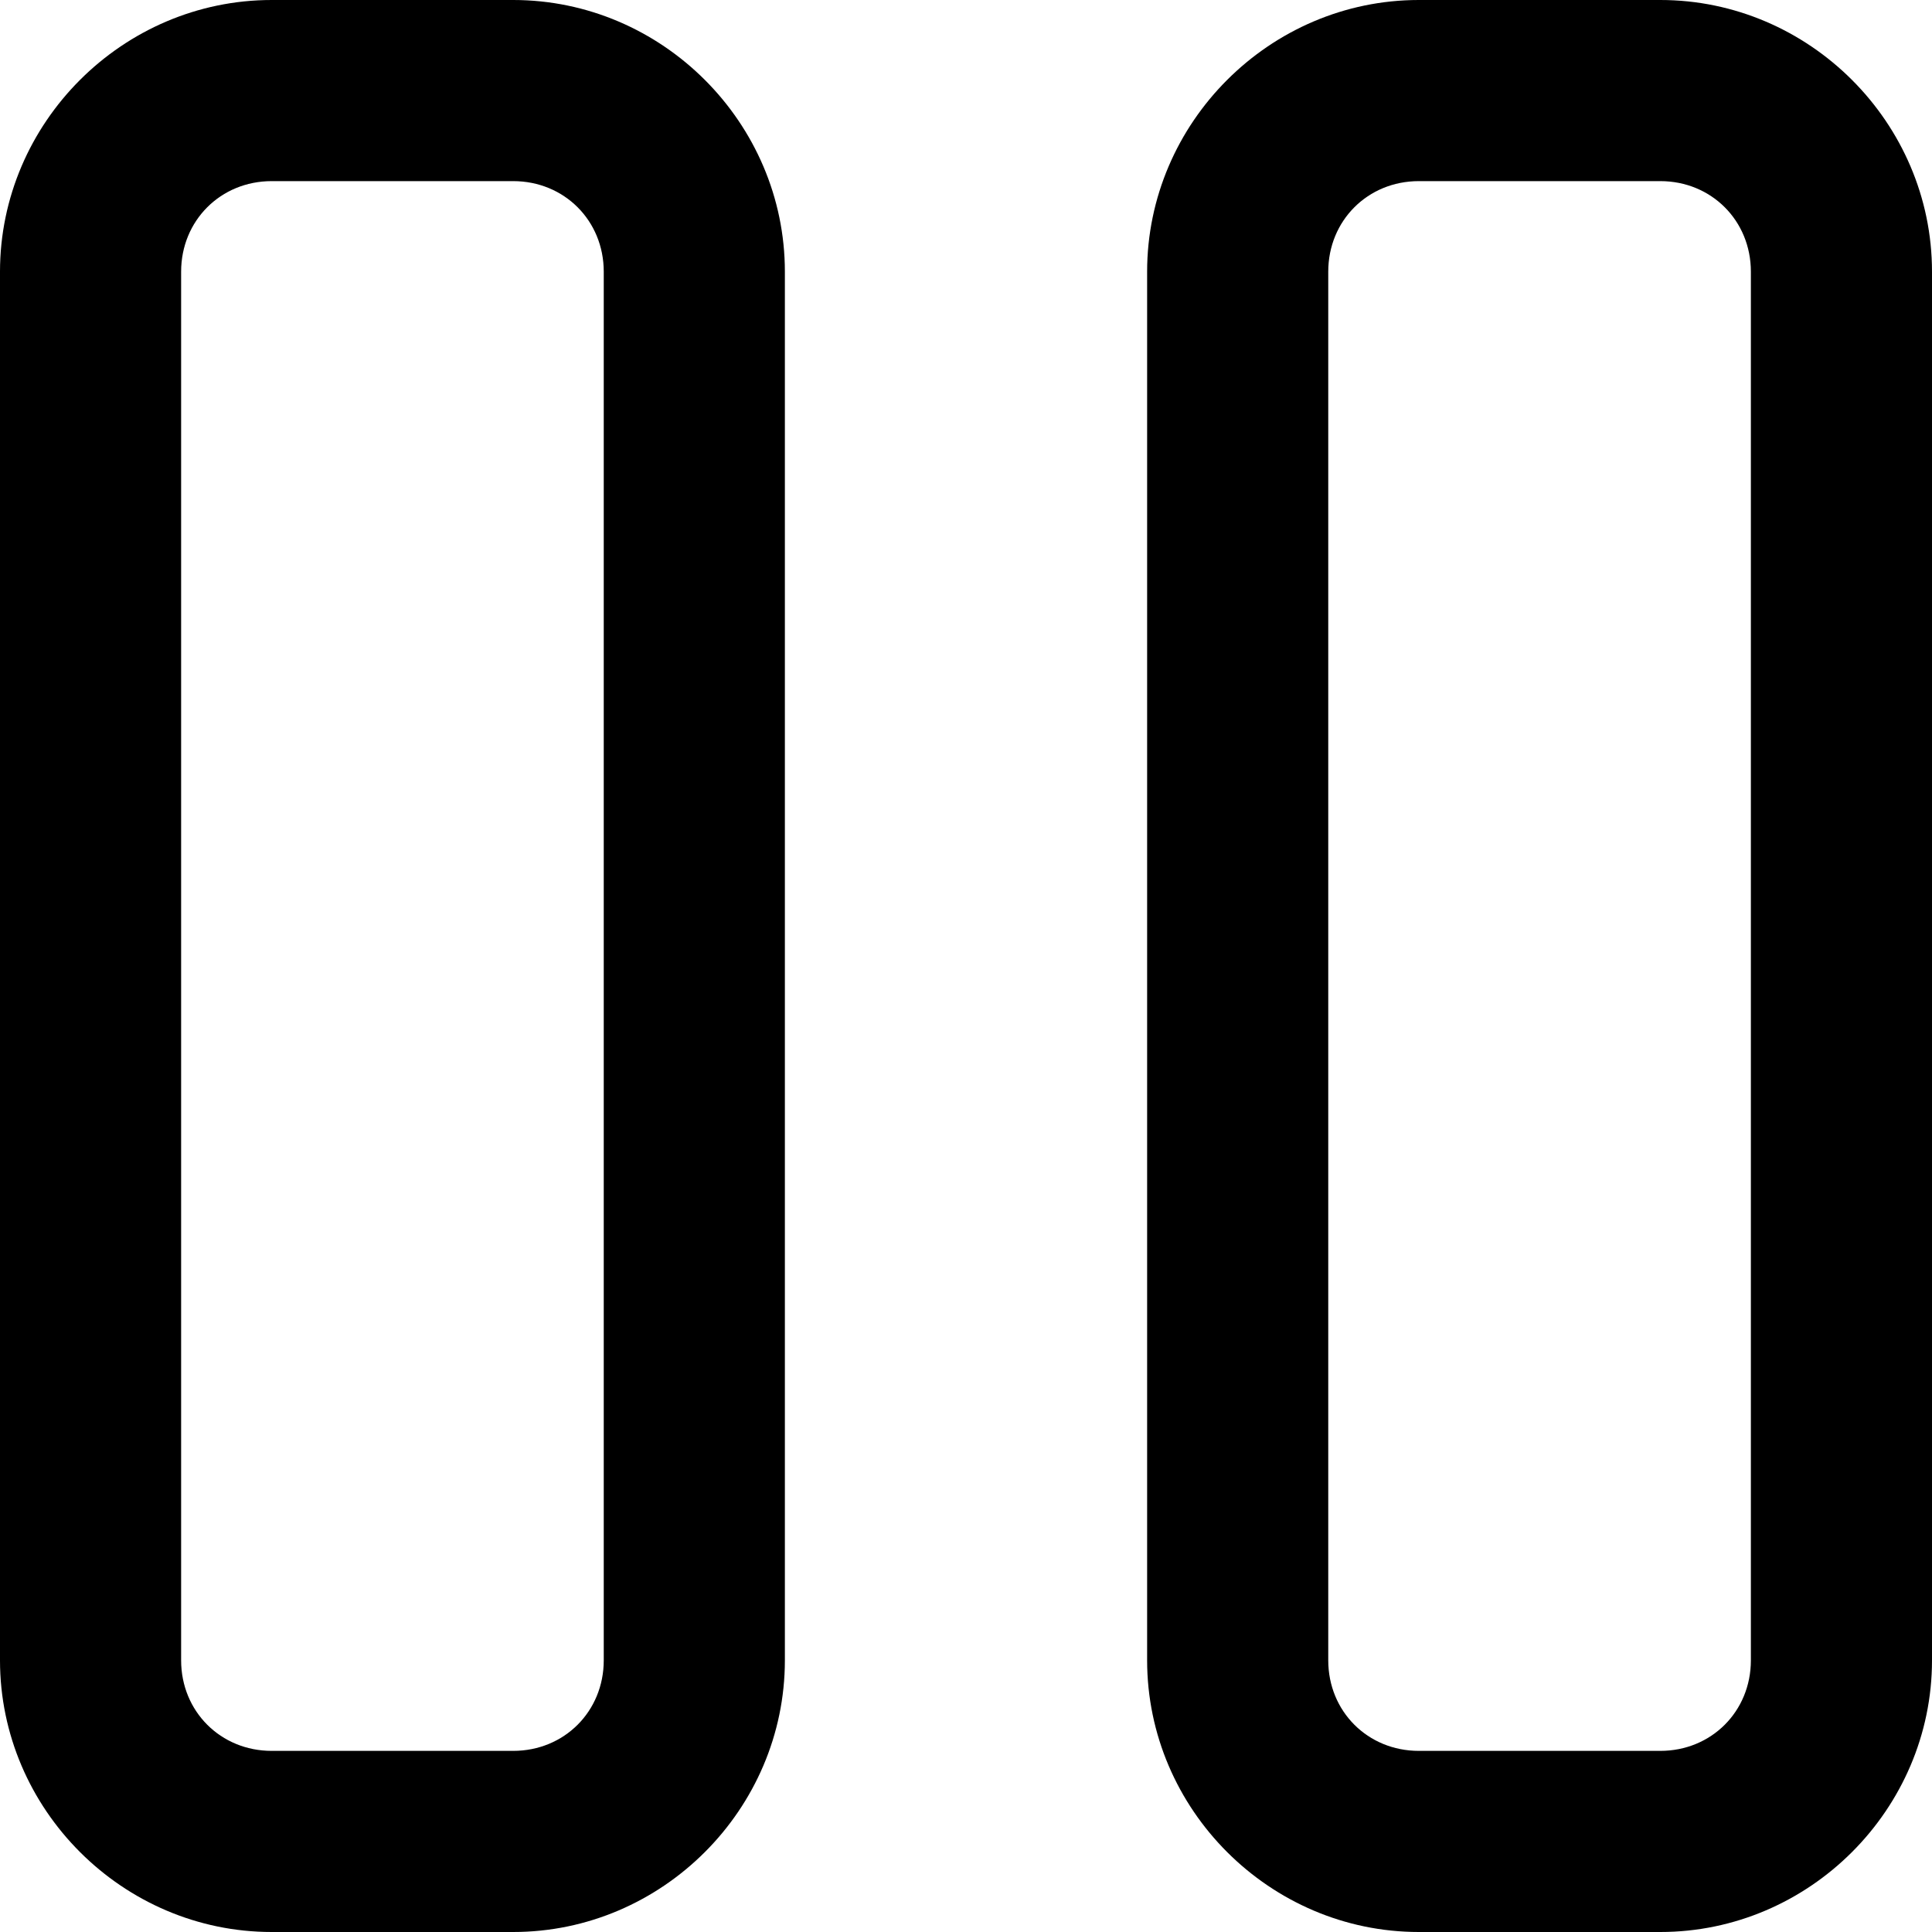
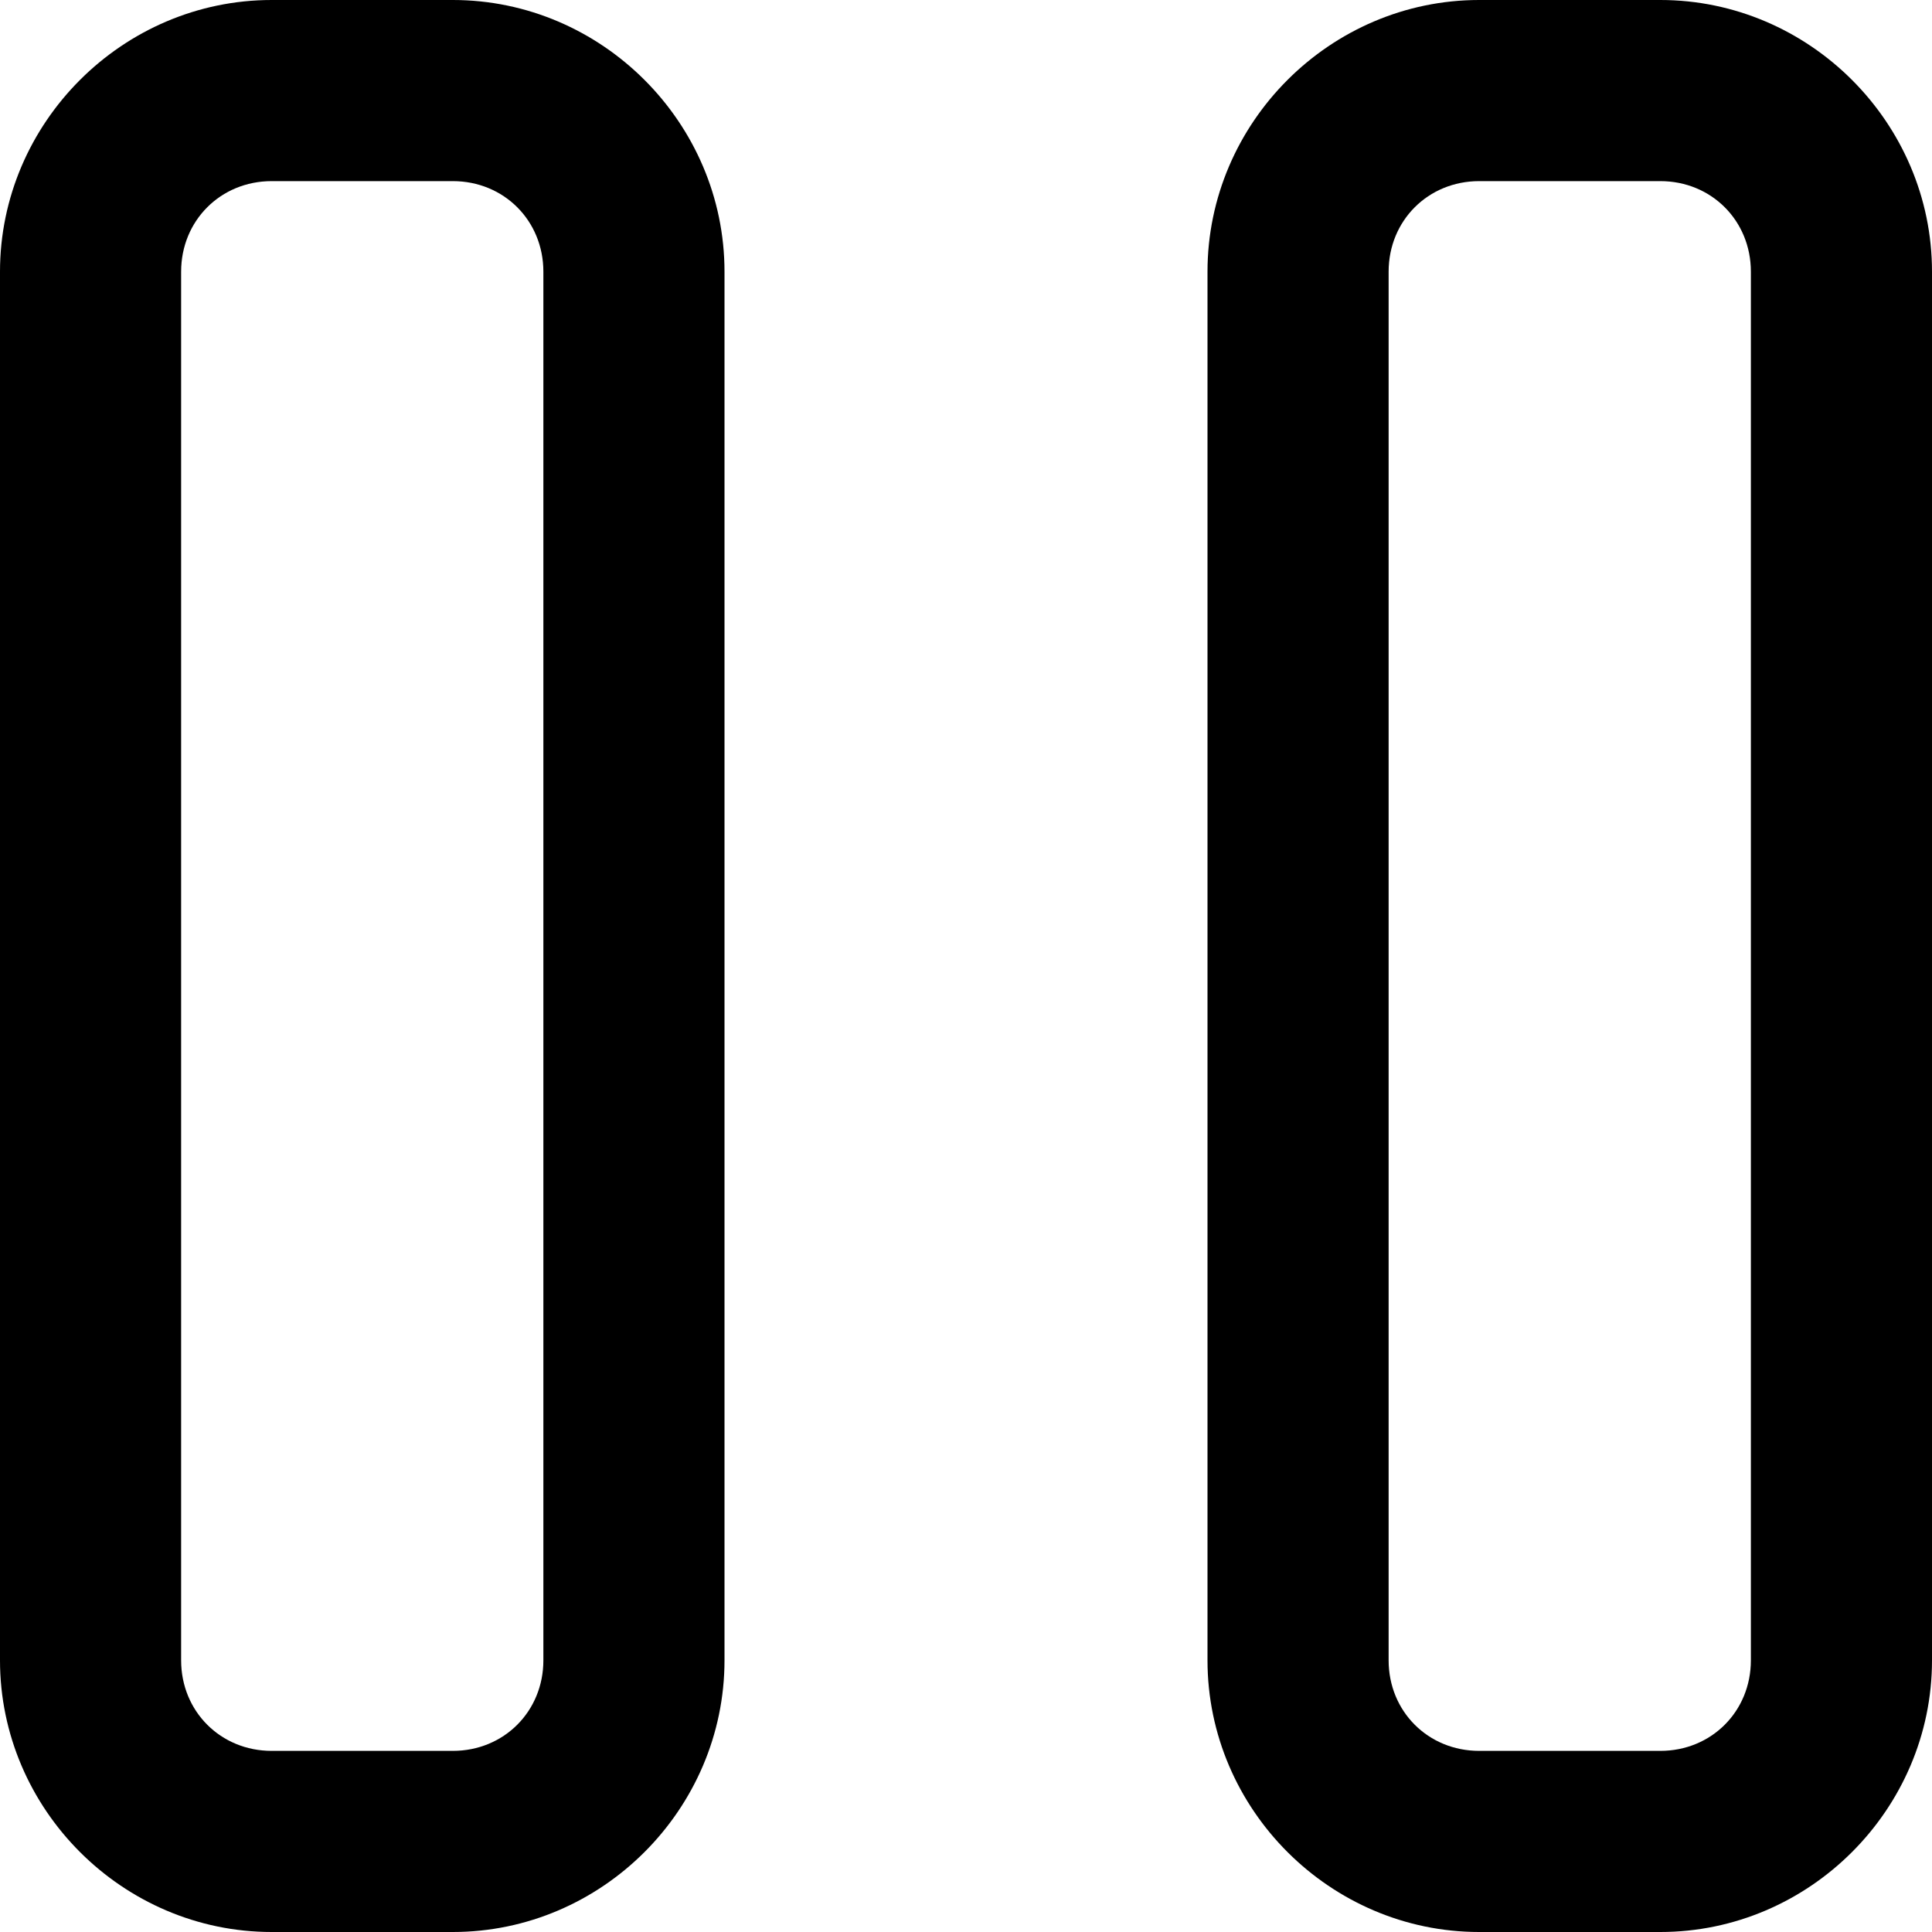
<svg xmlns="http://www.w3.org/2000/svg" viewBox="0 0 32 32">
-   <path d="M23.5 0C21.032 0 19 2.032 19 4.5v23c0 2.468 2.032 4.5 4.5 4.5h4c2.468 0 4.5-2.032 4.5-4.5v-23C32 2.032 29.968 0 27.5 0Zm0 3h4c.846 0 1.5.654 1.5 1.5v23c0 .846-.654 1.5-1.5 1.5h-4c-.846 0-1.5-.654-1.5-1.5v-23c0-.846.654-1.5 1.5-1.5Zm-19-3C2.032 0 0 2.032 0 4.5v23C0 29.968 2.032 32 4.5 32h4c2.468 0 4.5-2.032 4.5-4.5v-23C13 2.032 10.968 0 8.5 0Zm0 3h4c.846 0 1.5.654 1.5 1.5v23c0 .846-.654 1.5-1.5 1.5h-4c-.846 0-1.5-.654-1.5-1.5v-23C3 3.654 3.654 3 4.5 3Z" />
+   <path d="M24.5 0C22.032 0 20 2.032 20 4.5v23c0 2.468 2.032 4.5 4.5 4.5h3c2.468 0 4.5-2.032 4.5-4.5v-23C32 2.032 29.968 0 27.5 0Zm0 3h3c.846 0 1.5.654 1.5 1.5v23c0 .846-.654 1.5-1.5 1.5h-3c-.846 0-1.5-.654-1.5-1.5v-23c0-.846.654-1.5 1.5-1.5Zm-20-3C2.032 0 0 2.032 0 4.5v23C0 29.968 2.032 32 4.5 32h3c2.468 0 4.5-2.032 4.5-4.5v-23C12 2.032 9.968 0 7.5 0Zm0 3h3C8.346 3 9 3.654 9 4.5v23c0 .846-.654 1.5-1.5 1.5h-3c-.846 0-1.5-.654-1.5-1.5v-23C3 3.654 3.654 3 4.5 3Z" />
</svg>
